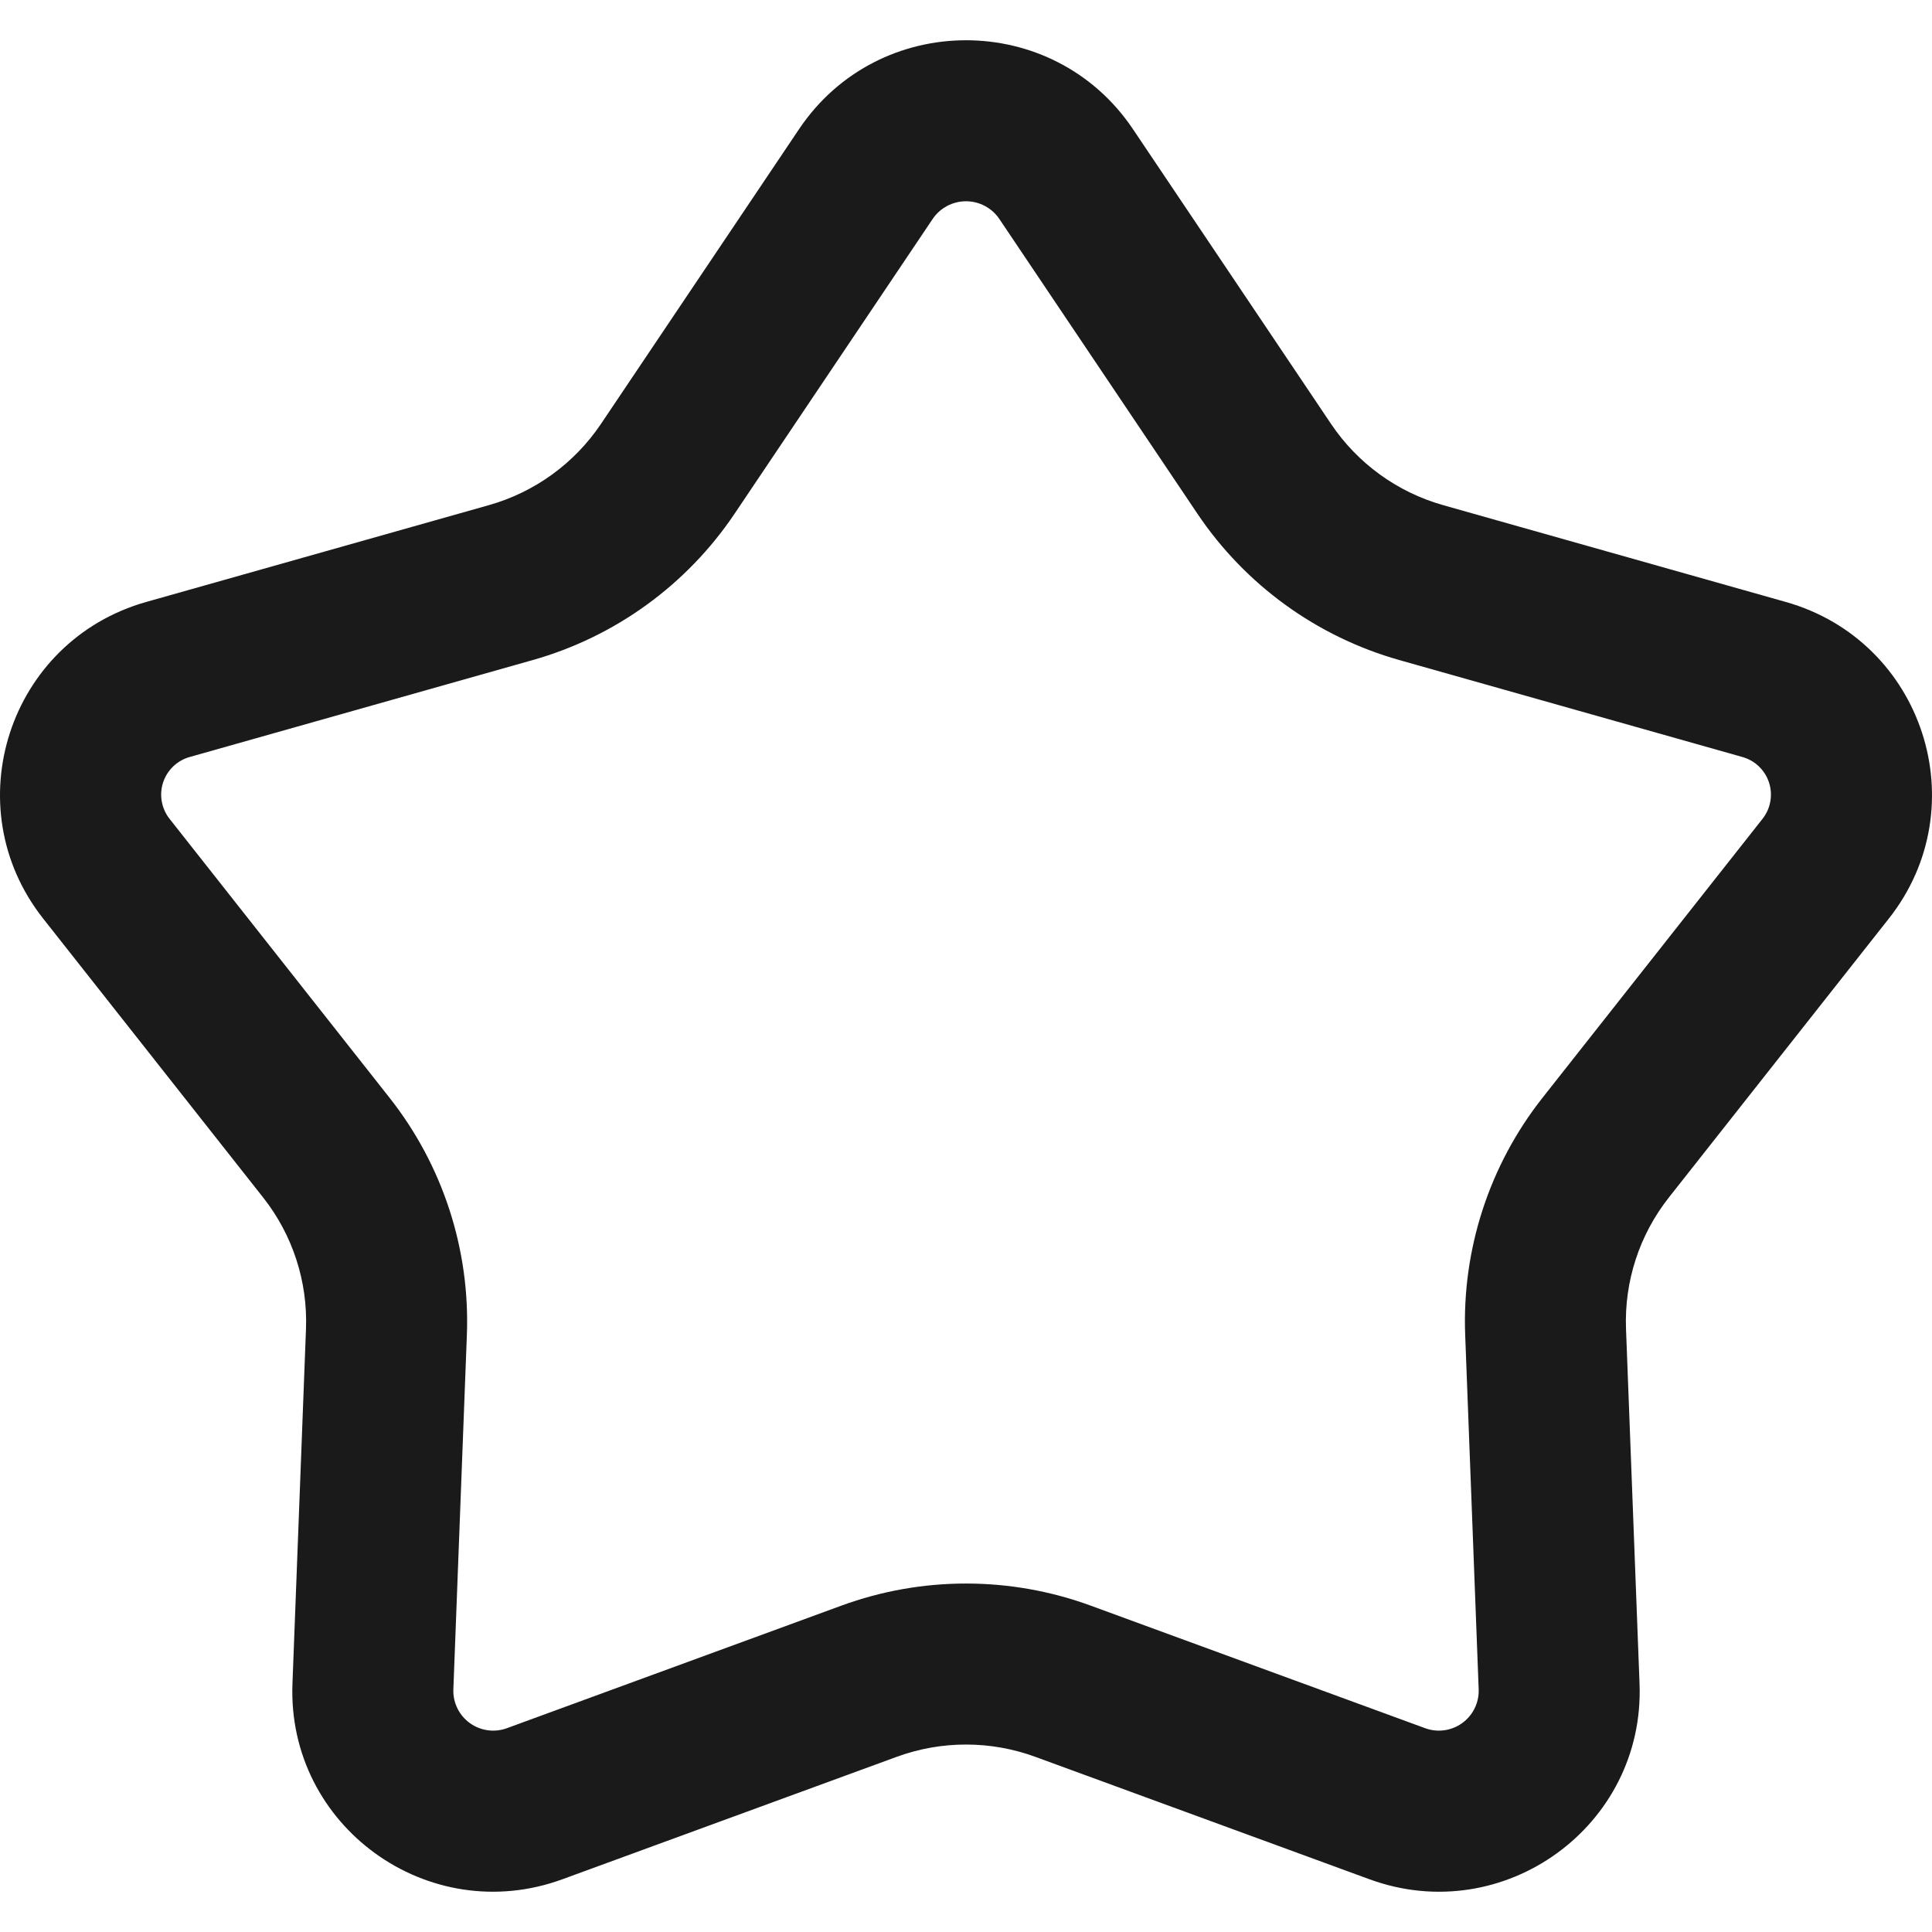
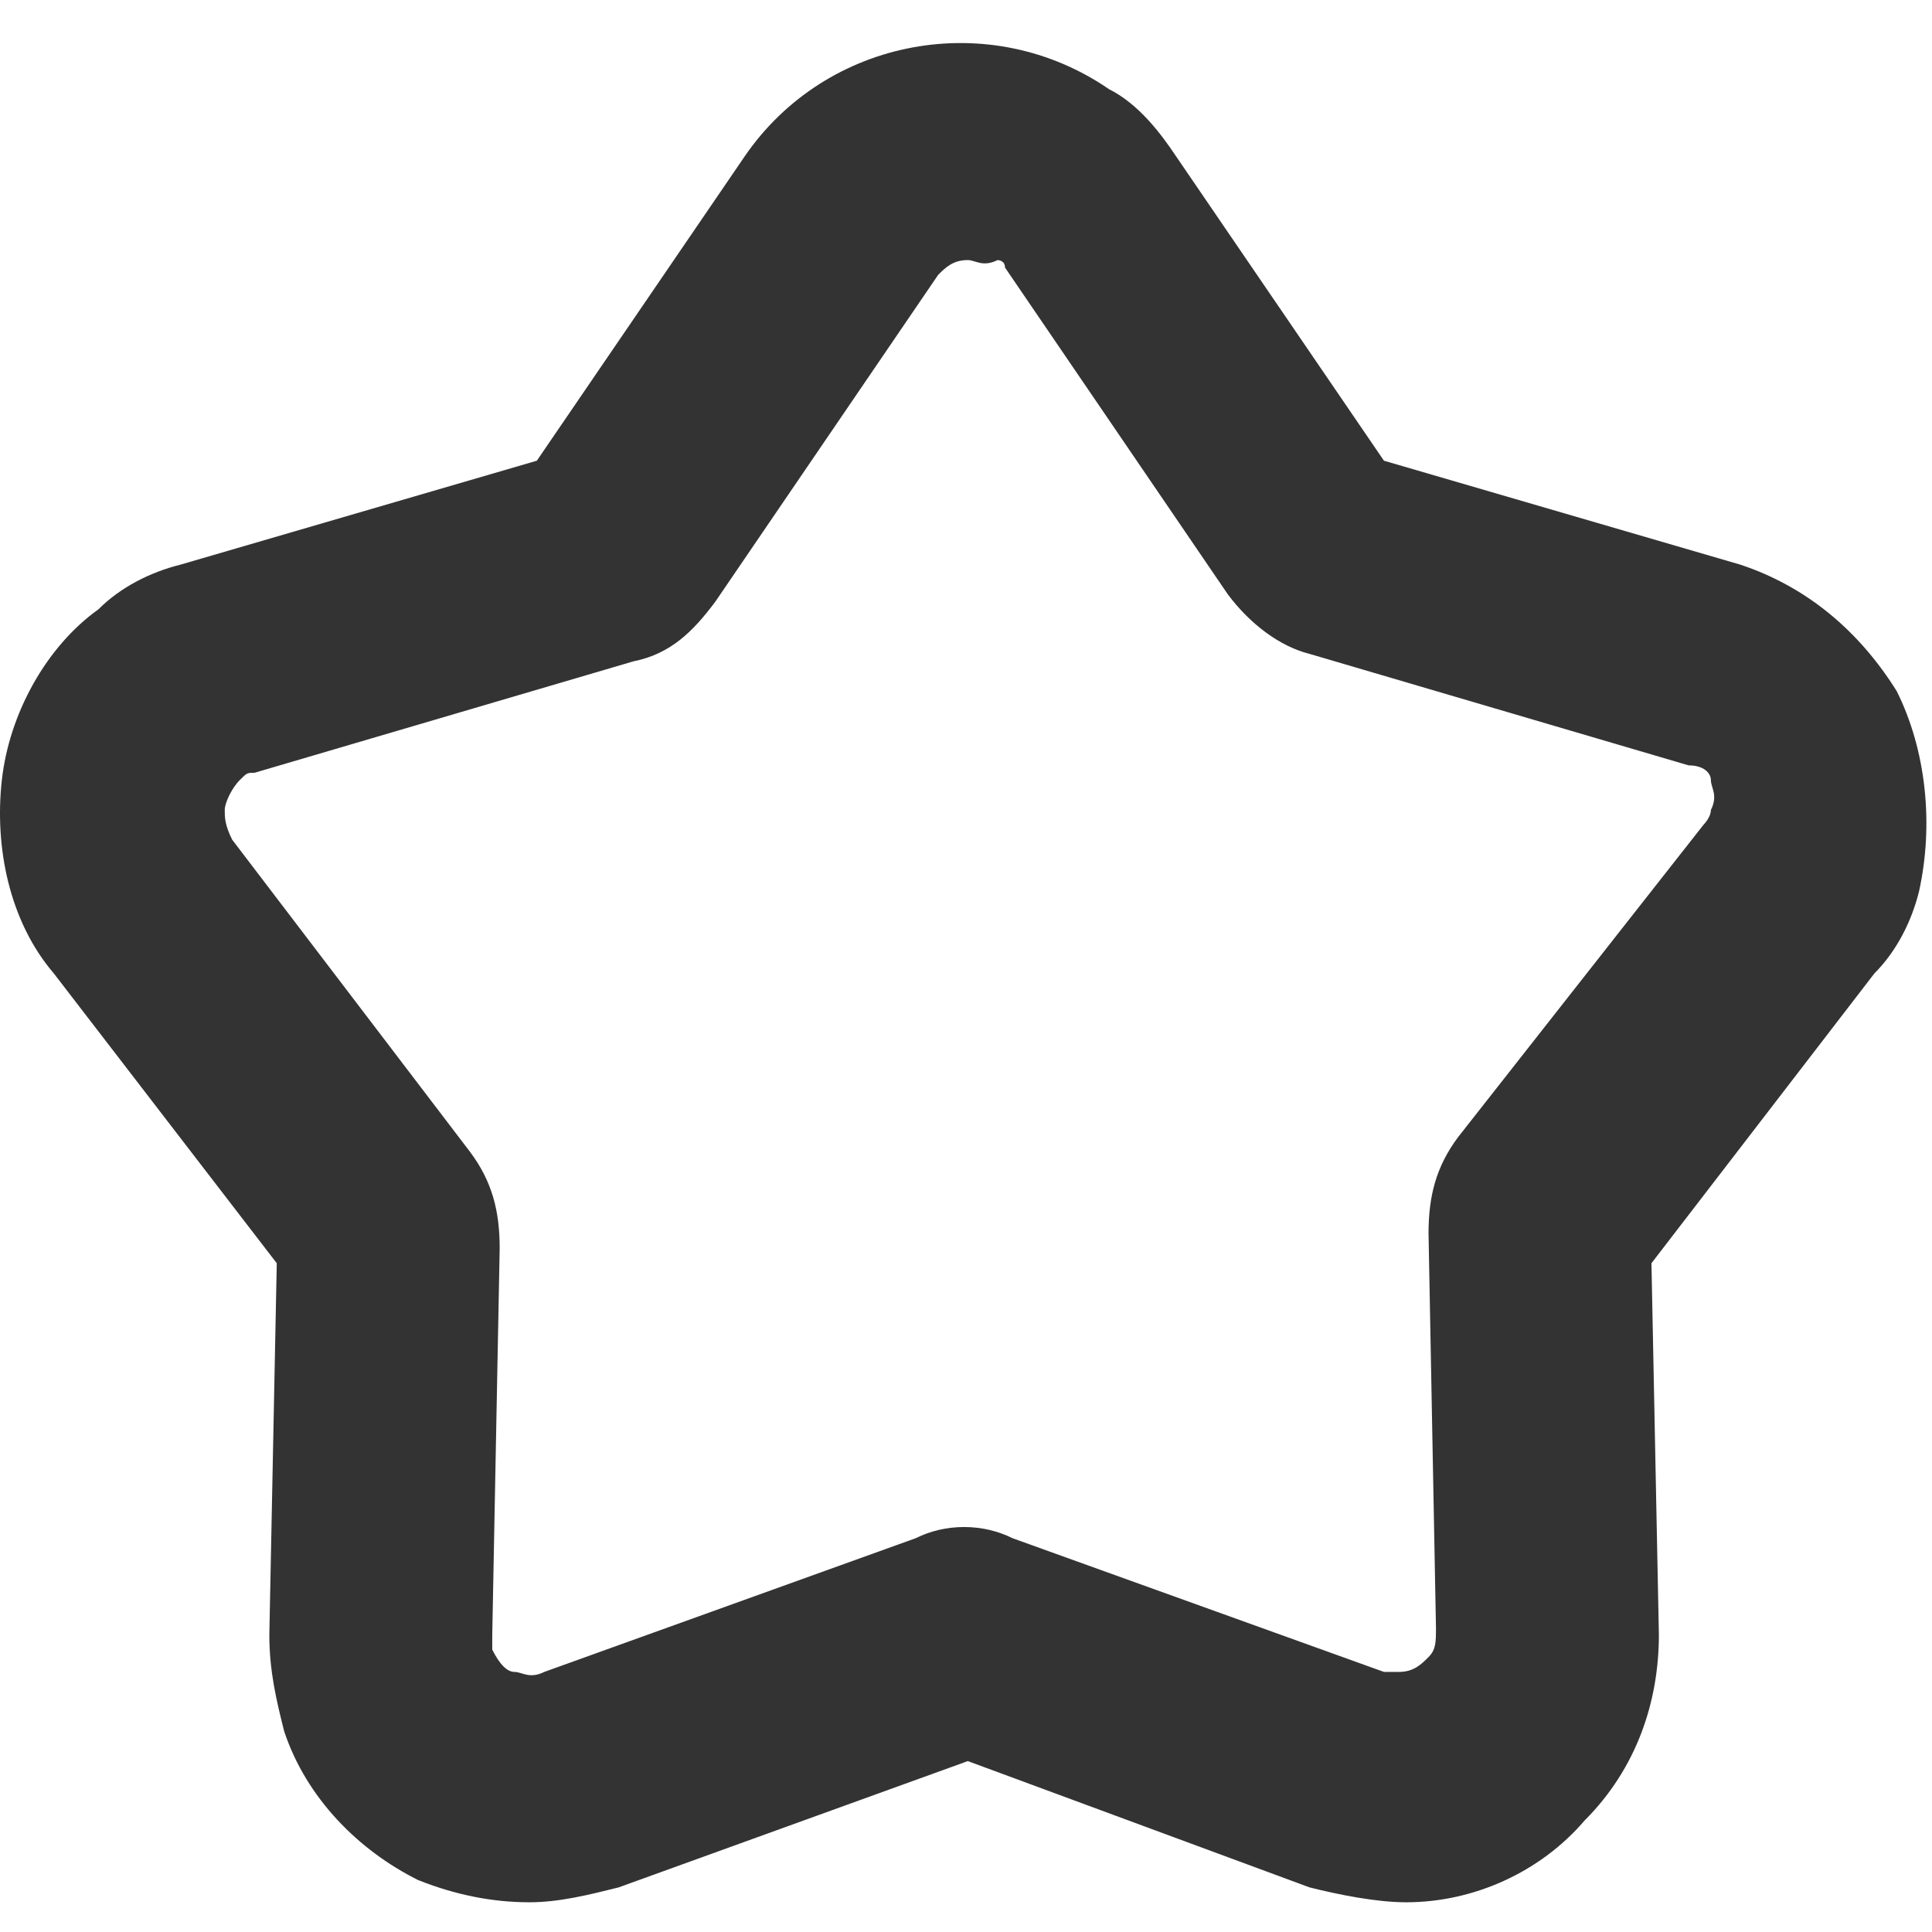
- <svg xmlns="http://www.w3.org/2000/svg" viewBox="0 0 1024 1024">
-   <path fill="#1A1A1A" d="M634.67 272.3a191.81 191.81 0 0 0 107.09 77.57l181.55 51.3a20.71 20.71 0 0 1 10.88 32.81l-116.65 147.89a191.3 191.3 0 0 0-40.96 125.76l7.16 187.99a21.12 21.12 0 0 1-28.52 20.31l-177.11-64.9a192.11 192.11 0 0 0-132.18 0l-177.13 64.9a21.12 21.12 0 0 1-28.52-20.31l7.17-187.99a191.3 191.3 0 0 0-40.96-125.76l-116.63-147.89a20.71 20.71 0 0 1 10.88-32.81l181.54-51.3a191.81 191.81 0 0 0 107.05-77.57l105.03-156.29a21.33 21.33 0 0 1 35.28 0l105.03 156.29z m-34.2-203.88c-42.18-62.78-134.76-62.78-176.94 0l-105.02 156.28a106.47 106.47 0 0 1-59.44 43.05l-181.54 51.29c-72.92 20.61-101.53 108.37-54.68 167.79l116.63 147.88a105.96 105.96 0 0 1 22.7 69.65l-7.17 187.99c-2.88 75.52 72.02 129.75 143.14 103.68l177.11-64.87a106.79 106.79 0 0 1 73.48 0l177.11 64.89c71.13 26.05 146.03-28.2 143.14-103.68l-7.17-188.01a105.94 105.94 0 0 1 22.7-69.65l116.63-147.88c46.85-59.39 18.24-147.2-54.68-167.79l-181.54-51.29a106.47 106.47 0 0 1-59.44-43.05l-105.02-156.28z" />
+ <svg xmlns="http://www.w3.org/2000/svg" class="icon" width="200px" height="200.00px" viewBox="0 0 1024 1024" version="1.1">
+   <path fill="#333333" d="M280.598 1008.246c-19.692 0-39.385-3.938-59.077-11.815-31.508-15.754-59.077-43.323-70.892-78.769-3.938-15.754-7.877-31.508-7.877-51.2l3.938-196.923-118.154-153.6c-23.631-27.569-31.508-66.954-27.569-102.4s23.631-70.892 51.2-90.585c11.815-11.815 27.569-19.692 43.323-23.631l189.046-55.138L394.813 82.708c43.323-63.015 129.969-78.769 192.985-35.446 15.754 7.877 27.569 23.631 35.446 35.446l110.277 161.477 189.046 55.138c35.446 11.815 63.015 35.446 82.708 66.954 15.754 31.508 19.692 70.892 11.815 106.338-3.938 15.754-11.815 31.508-23.631 43.323l-118.154 153.6 3.938 196.923c0 35.446-11.815 70.892-39.385 98.462-23.631 27.569-59.077 43.323-94.523 43.323-15.754 0-35.446-3.938-51.2-7.877L512.967 933.415l-185.108 66.954c-15.754 3.938-31.508 7.877-47.262 7.877zM512.967 137.846c-7.877 0-11.815 3.938-15.754 7.877l-118.154 173.292c-11.815 15.754-23.631 27.569-43.323 31.508l-200.862 59.077c-3.938 0-3.938 0-7.877 3.938s-7.877 11.815-7.877 15.754c0 3.938 0 7.877 3.938 15.754l126.031 165.415c11.815 15.754 15.754 31.508 15.754 51.2L260.906 866.462v7.877c3.938 7.877 7.877 11.815 11.815 11.815s7.877 3.938 15.754 0l196.923-70.892c15.754-7.877 35.446-7.877 51.2 0l196.923 70.892h7.877c7.877 0 11.815-3.938 15.754-7.877 3.938-3.938 3.938-7.877 3.938-15.754l-3.938-208.738c0-19.692 3.938-35.446 15.754-51.2l129.969-165.415s3.938-3.938 3.938-7.877c3.938-7.877 0-11.815 0-15.754s-3.938-7.877-11.815-7.877l-200.862-59.077c-15.754-3.938-31.508-15.754-43.323-31.508l-118.154-173.292c0-3.938-3.938-3.938-3.938-3.938-7.877 3.938-11.815 0-15.754 0zM158.506 681.354z m-7.877-27.569zM300.29 240.246z m425.354 0z" />
</svg>
